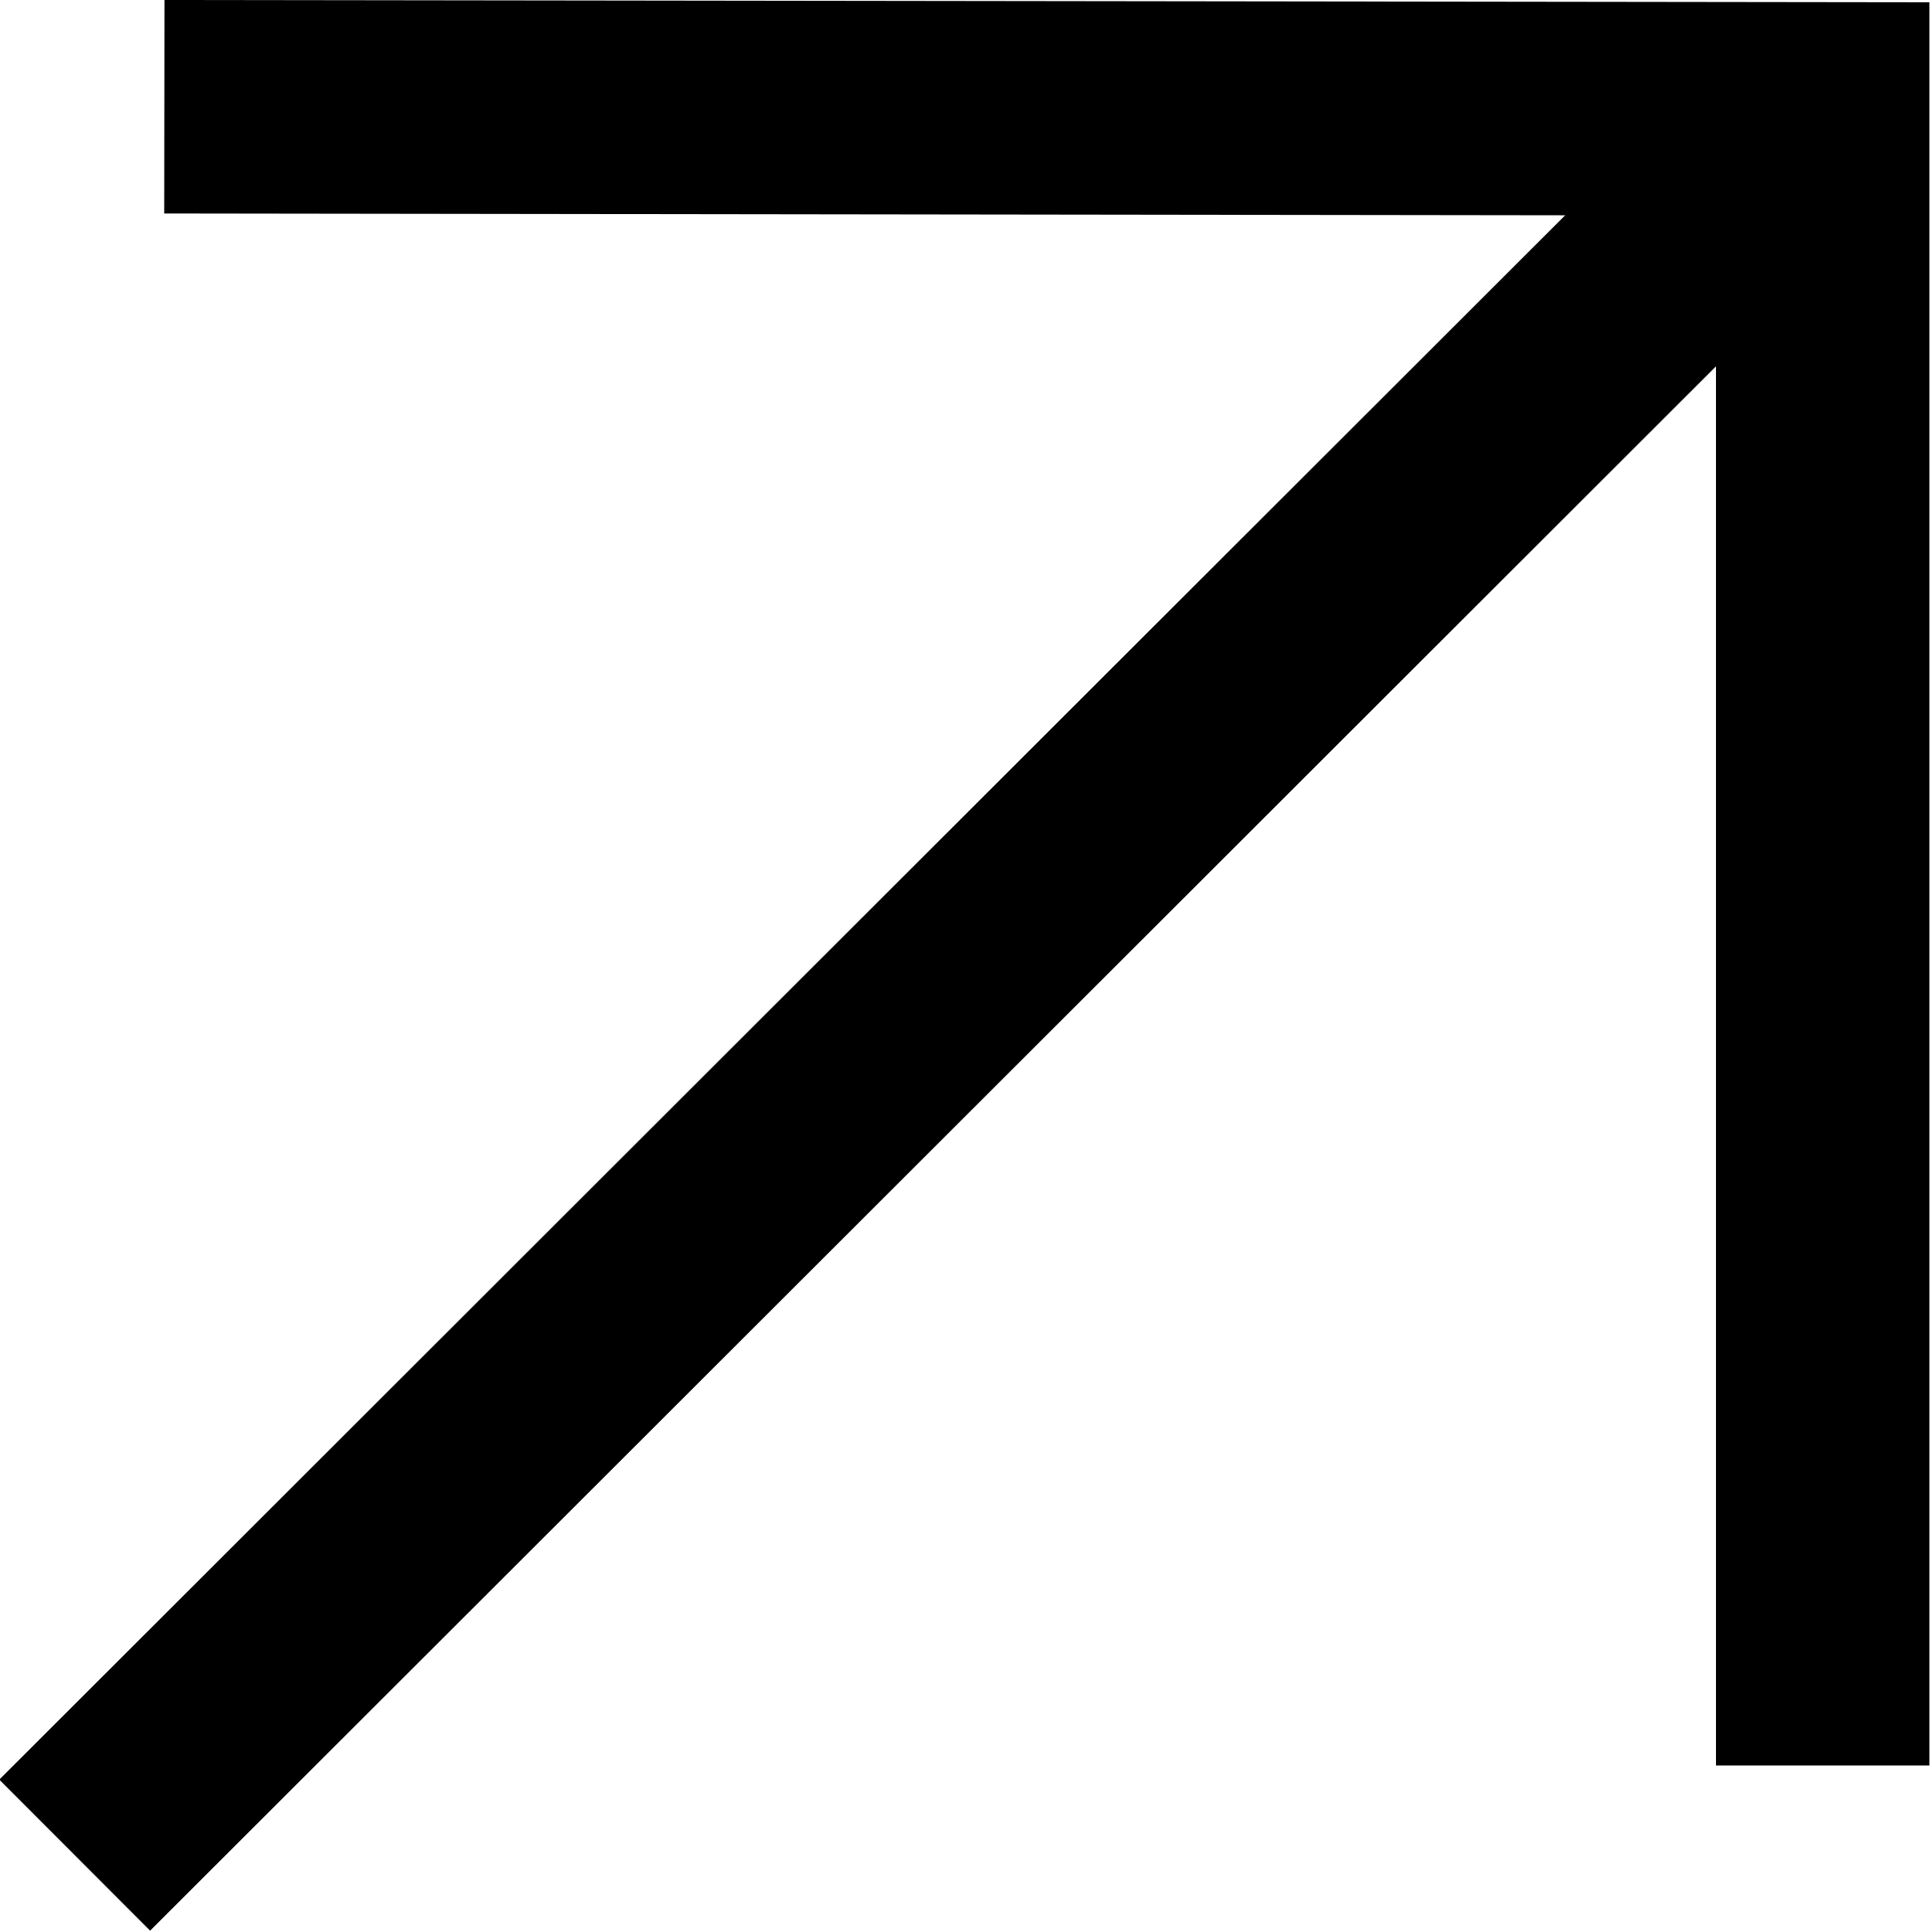
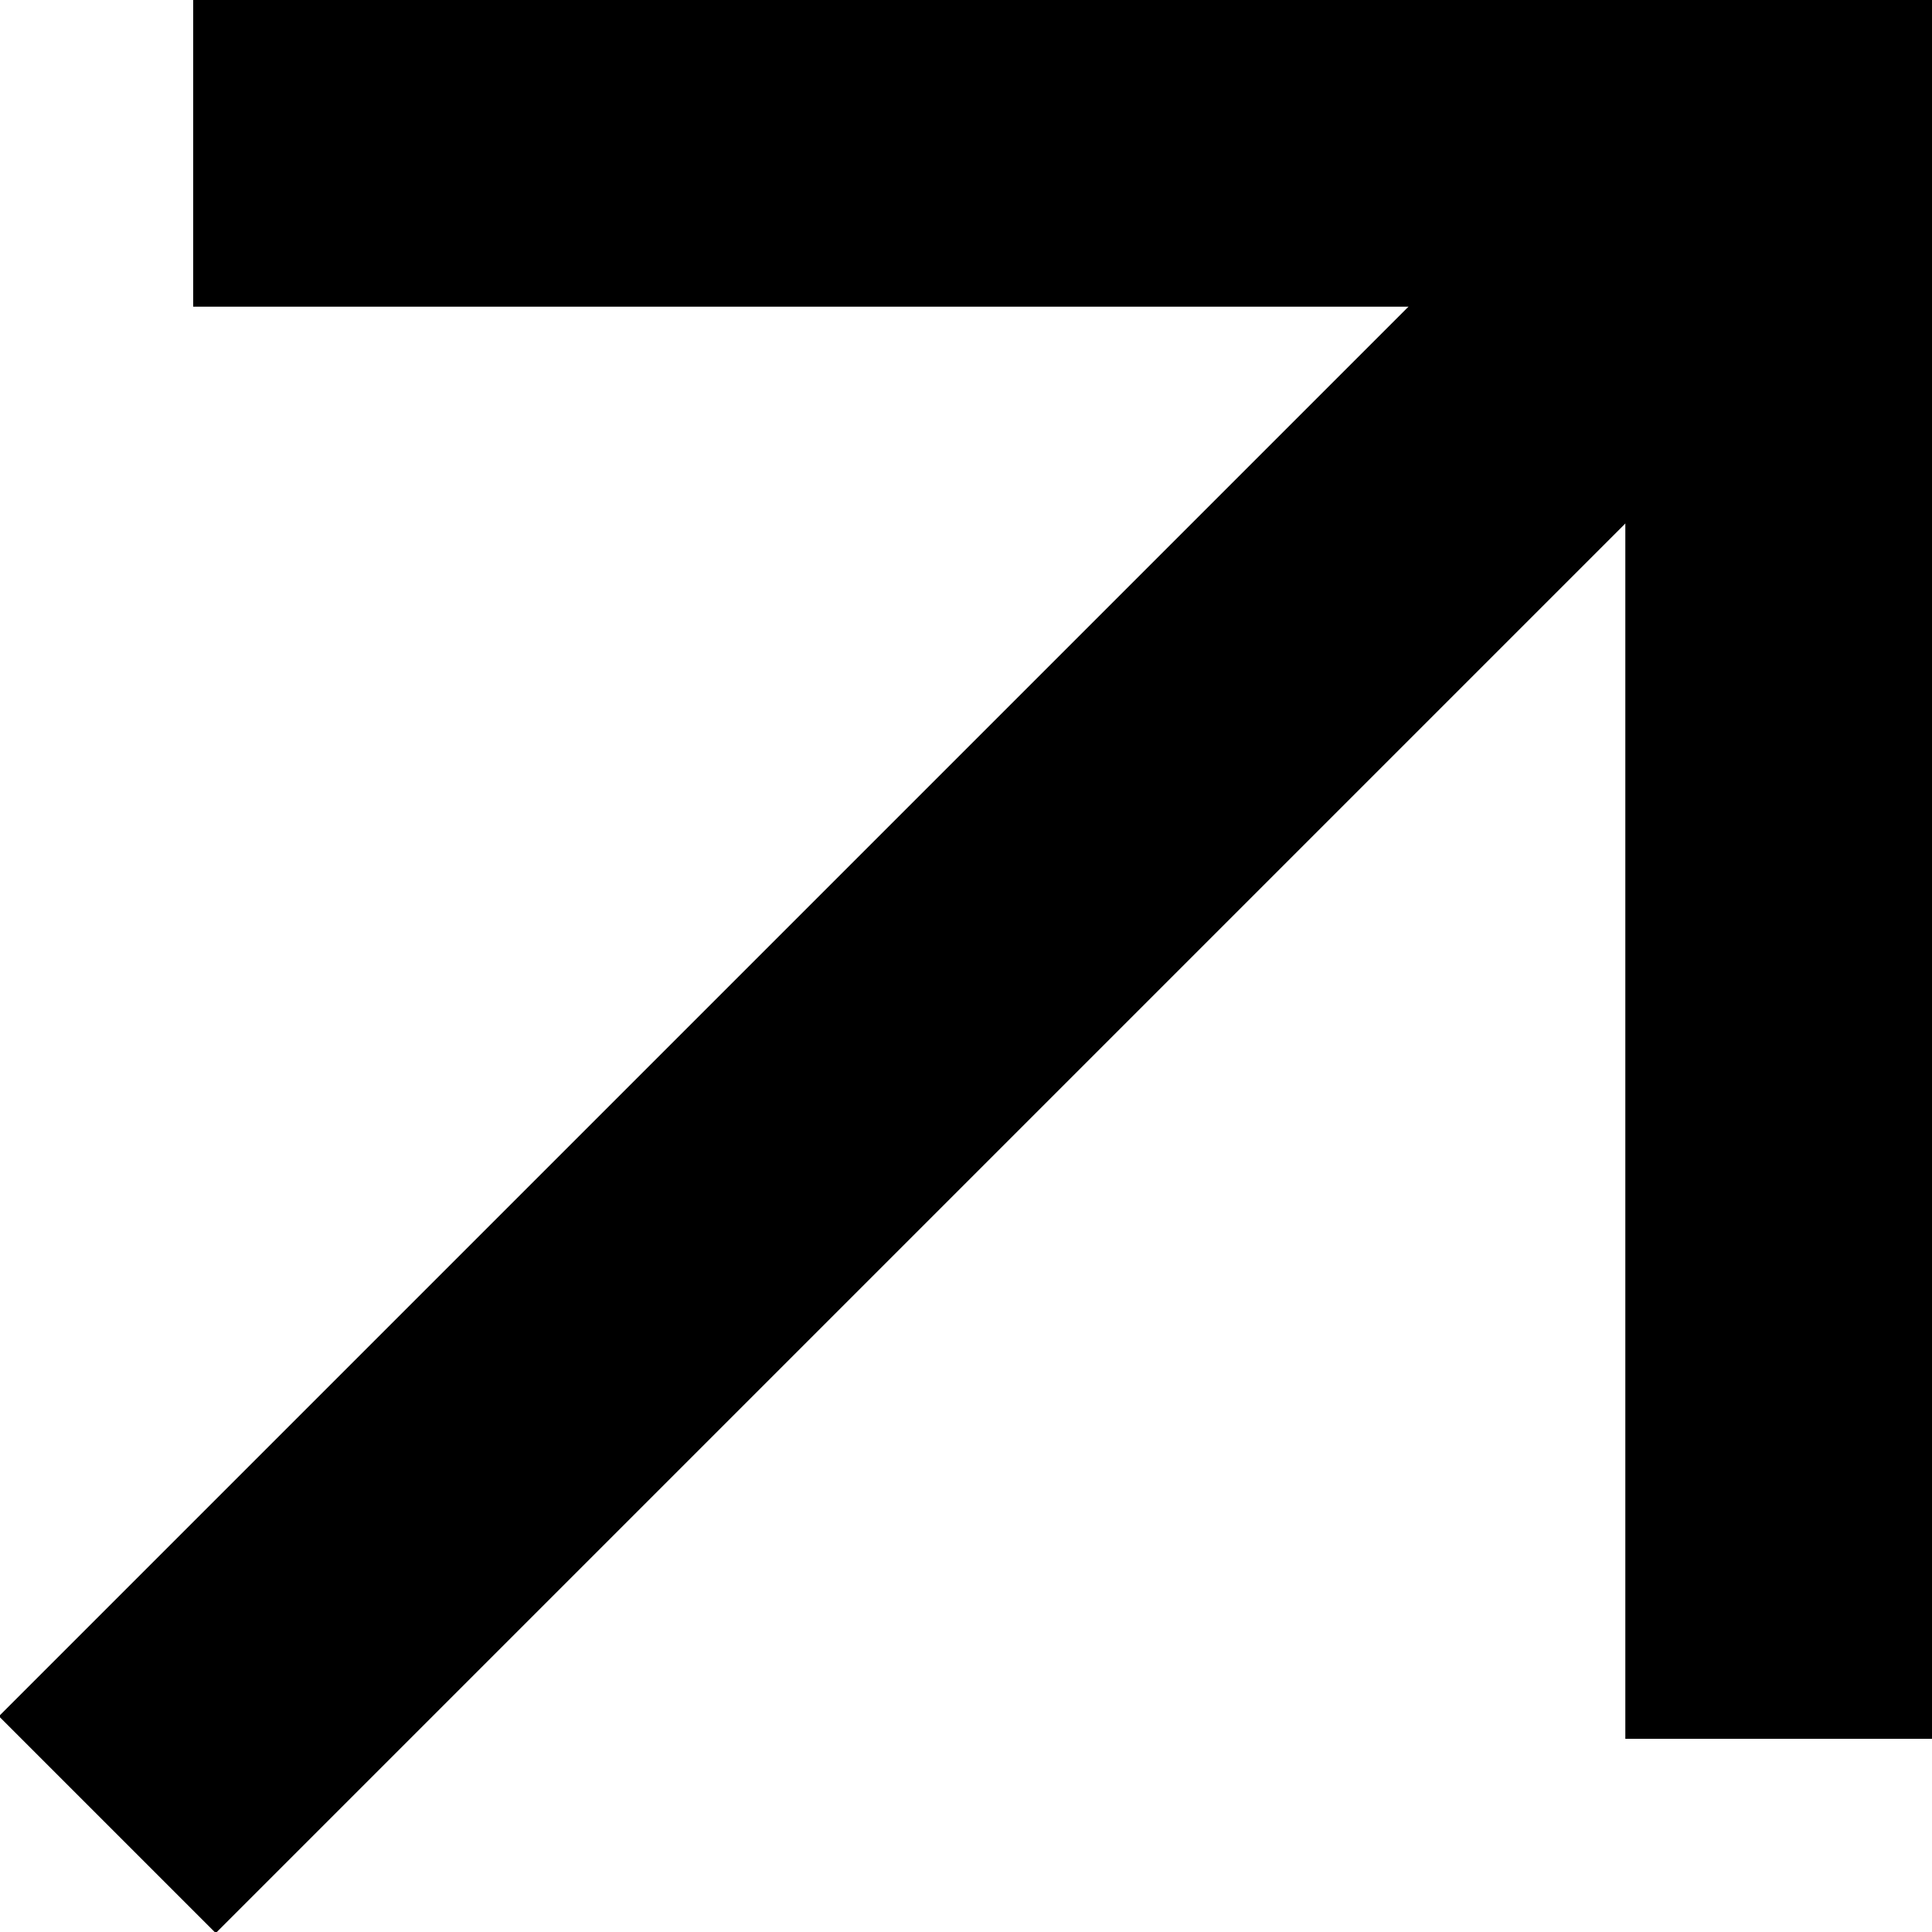
- <svg xmlns="http://www.w3.org/2000/svg" id="uuid-c9237652-5235-45df-8227-ccb6c68c43dd" width="9.04" height="9.05" viewBox="0 0 9.04 9.05">
-   <line x1=".35" y1="8.69" x2="8.54" y2=".51" fill="none" stroke="#000" stroke-miterlimit="10" />
-   <polyline points="8.54 8.27 8.54 .51 .77 .5" fill="none" stroke="#000" stroke-miterlimit="10" />
+ <svg xmlns="http://www.w3.org/2000/svg" id="uuid-5e1c8413-bae6-4df2-8f2d-599582ca8461" width="6.3" height="6.3" viewBox="0 0 6.3 6.3">
+   <line x1=".35" y1="5.95" x2="5.8" y2=".5" fill="none" stroke="#000" stroke-miterlimit="10" />
+   <polyline points="5.8 5.67 5.8 .5 .63 .5" fill="none" stroke="#000" stroke-miterlimit="10" />
</svg>
